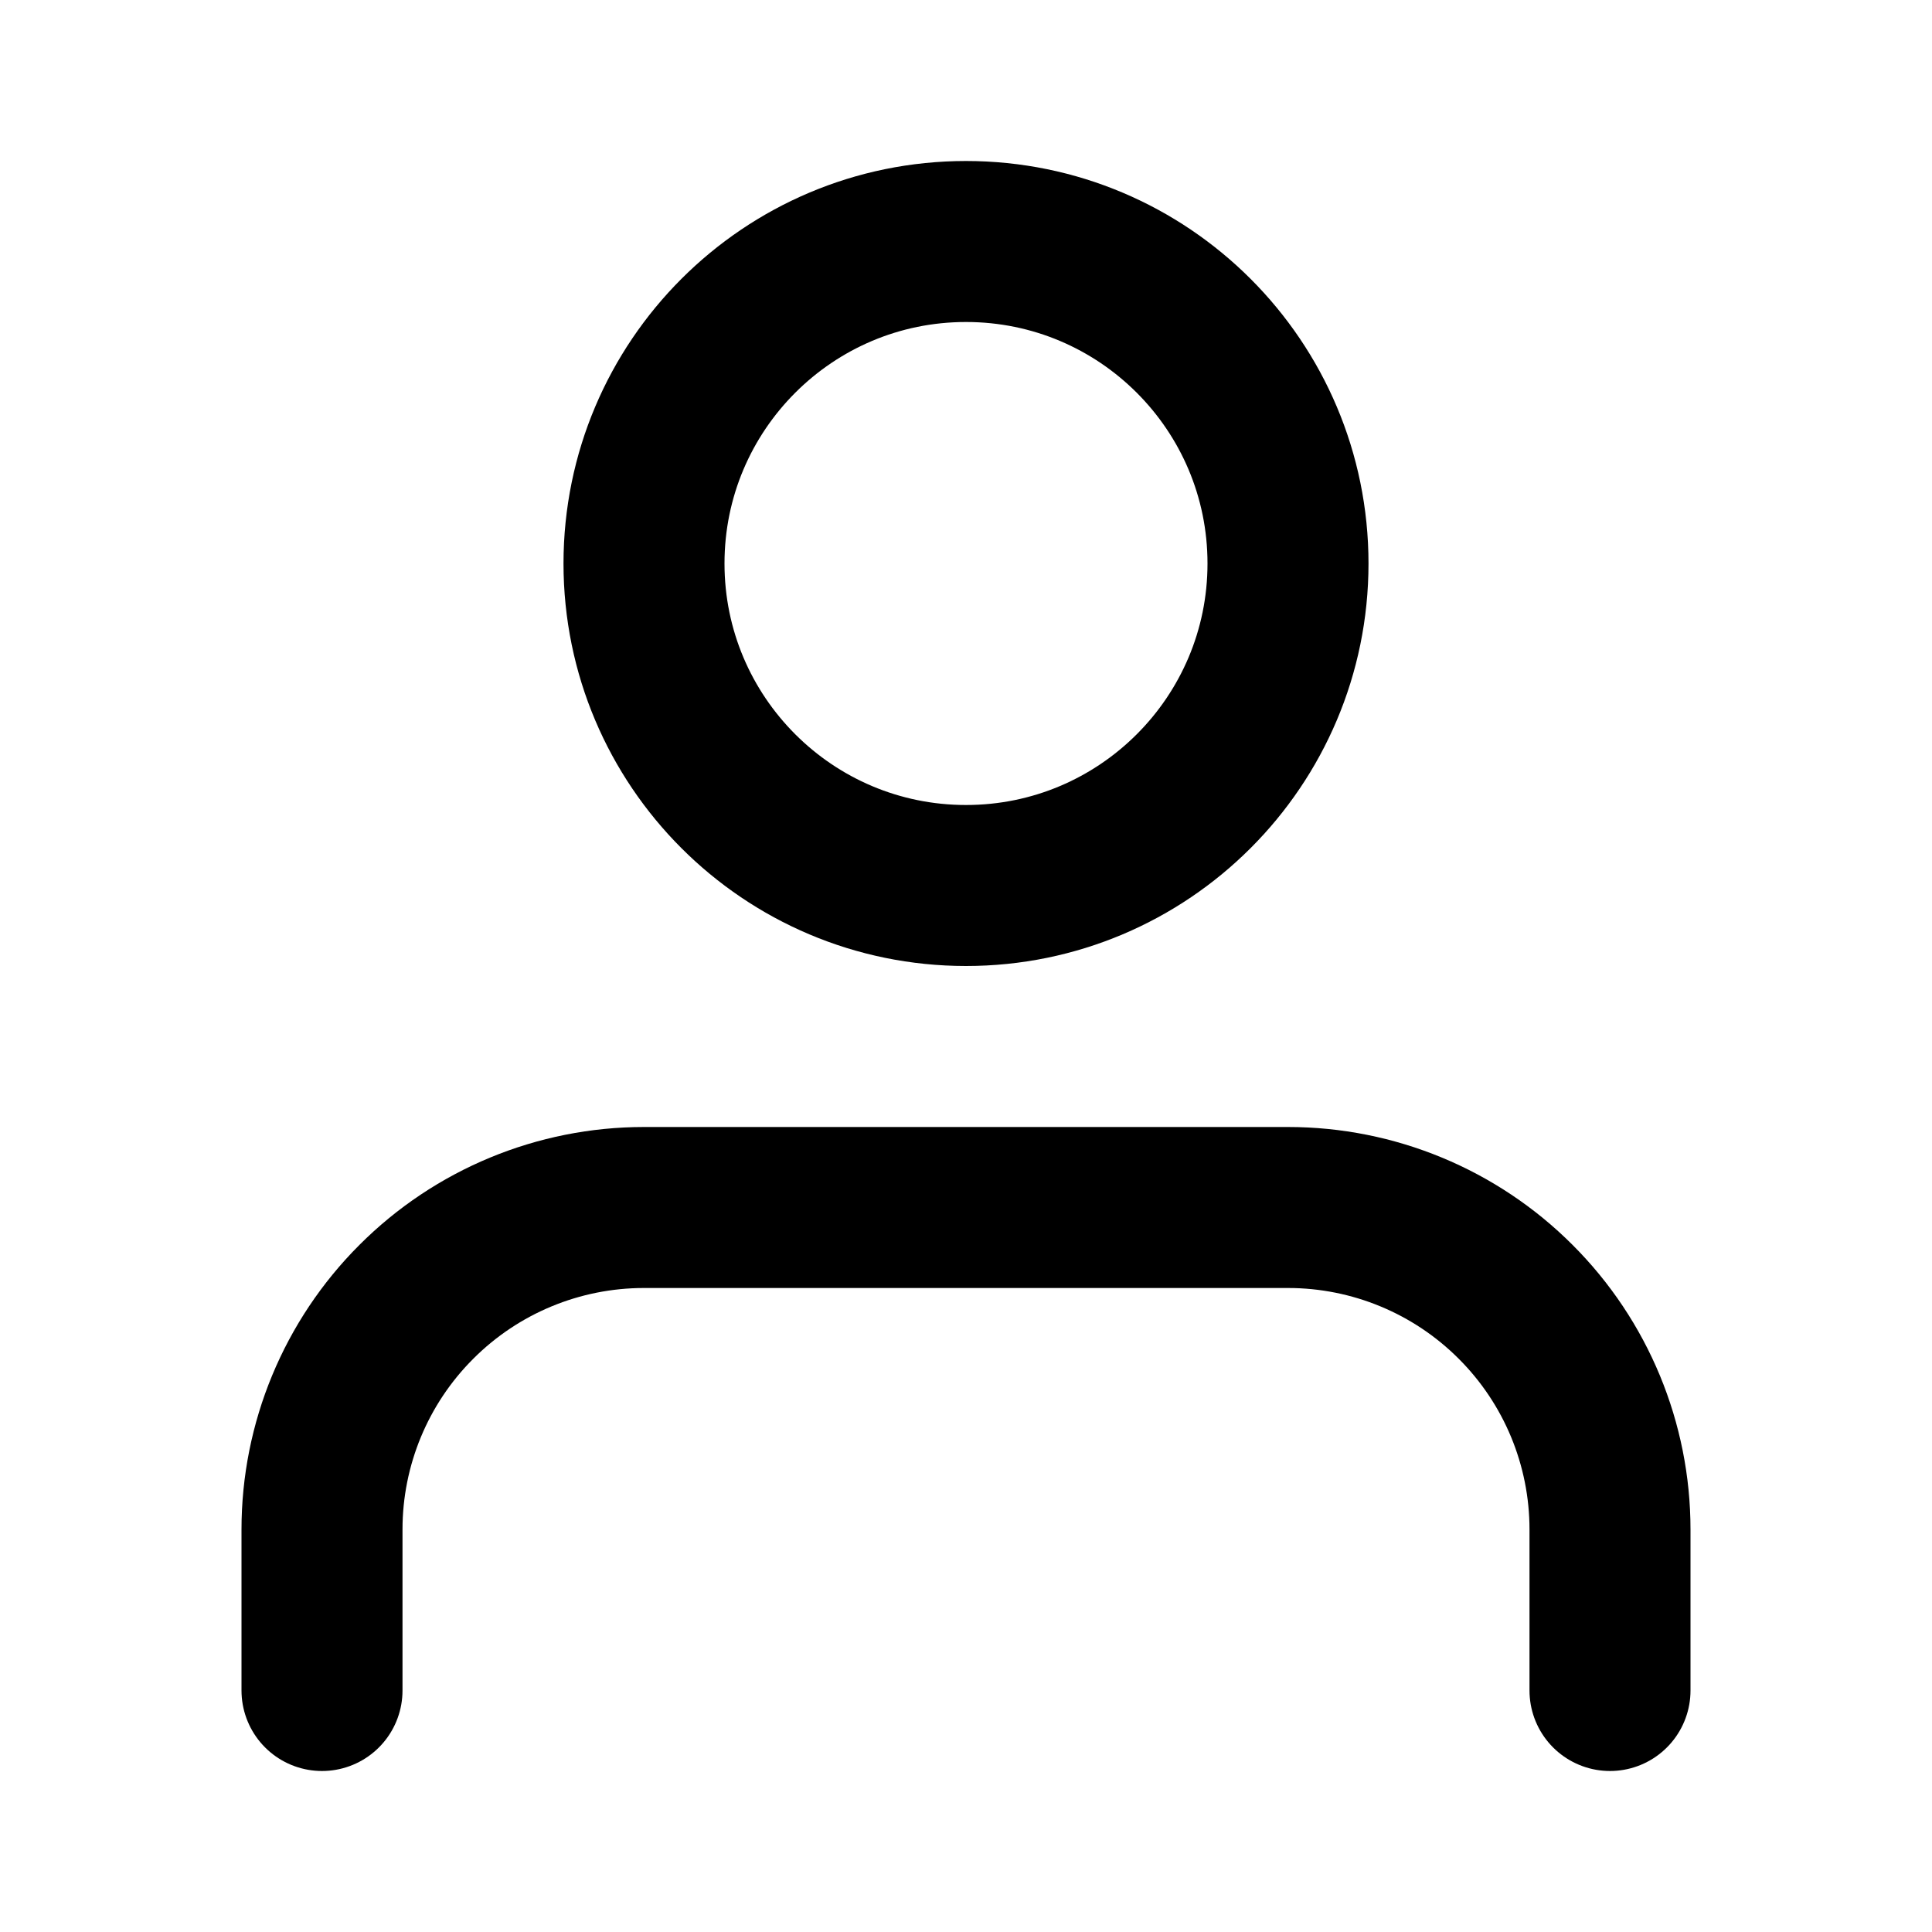
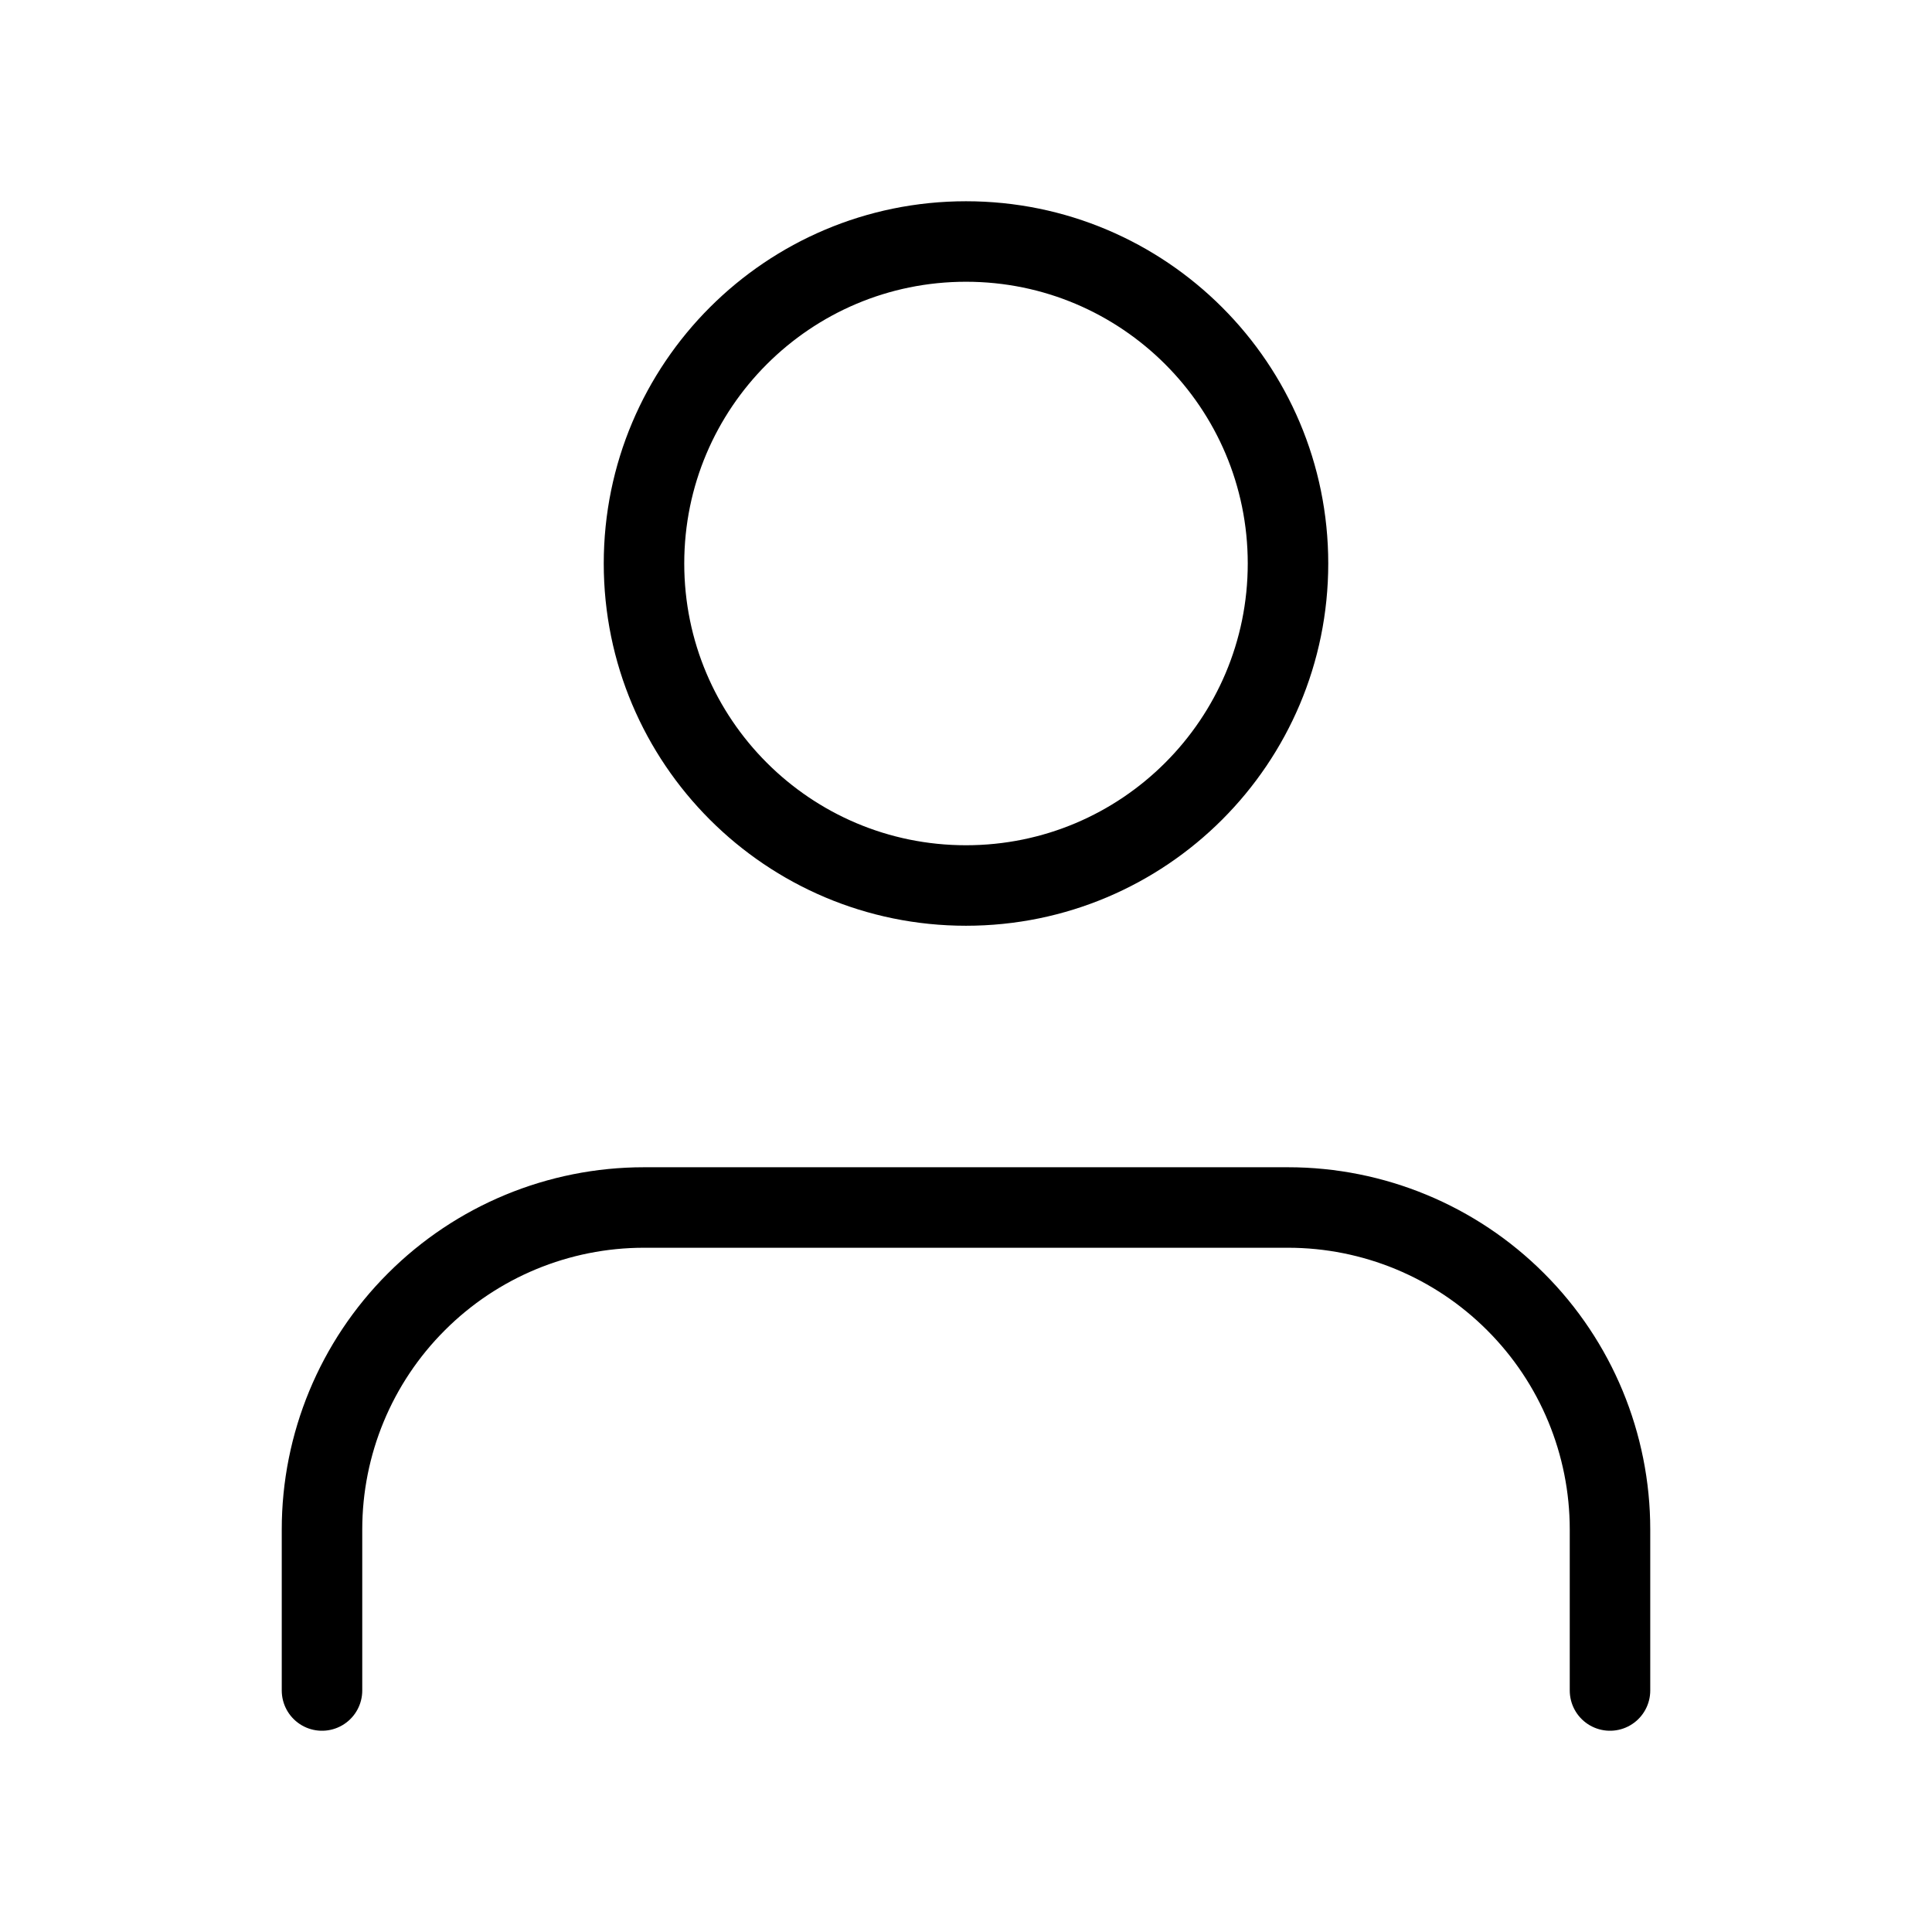
<svg xmlns="http://www.w3.org/2000/svg" width="24" height="24" viewBox="0 0 24 24" fill="none">
-   <path d="M20 21V19C20 17.939 19.579 16.922 18.828 16.172C18.078 15.421 17.061 15 16 15H8C6.939 15 5.922 15.421 5.172 16.172C4.421 16.922 4 17.939 4 19V21" stroke="currentColor" stroke-width="2" stroke-linecap="round" stroke-linejoin="round" />
-   <path d="M12 11C14.209 11 16 9.209 16 7C16 4.791 14.209 3 12 3C9.791 3 8 4.791 8 7C8 9.209 9.791 11 12 11Z" stroke="currentColor" stroke-width="2" stroke-linecap="round" stroke-linejoin="round" />
+   <path d="M20 21V19C20 17.939 19.579 16.922 18.828 16.172C18.078 15.421 17.061 15 16 15H8C6.939 15 5.922 15.421 5.172 16.172C4.421 16.922 4 17.939 4 19V21" stroke="currentColor" stroke-linecap="round" stroke-linejoin="round" />
+   <path d="M12 11C14.209 11 16 9.209 16 7C16 4.791 14.209 3 12 3C9.791 3 8 4.791 8 7C8 9.209 9.791 11 12 11Z" stroke="currentColor" stroke-linecap="round" stroke-linejoin="round" />
</svg>
